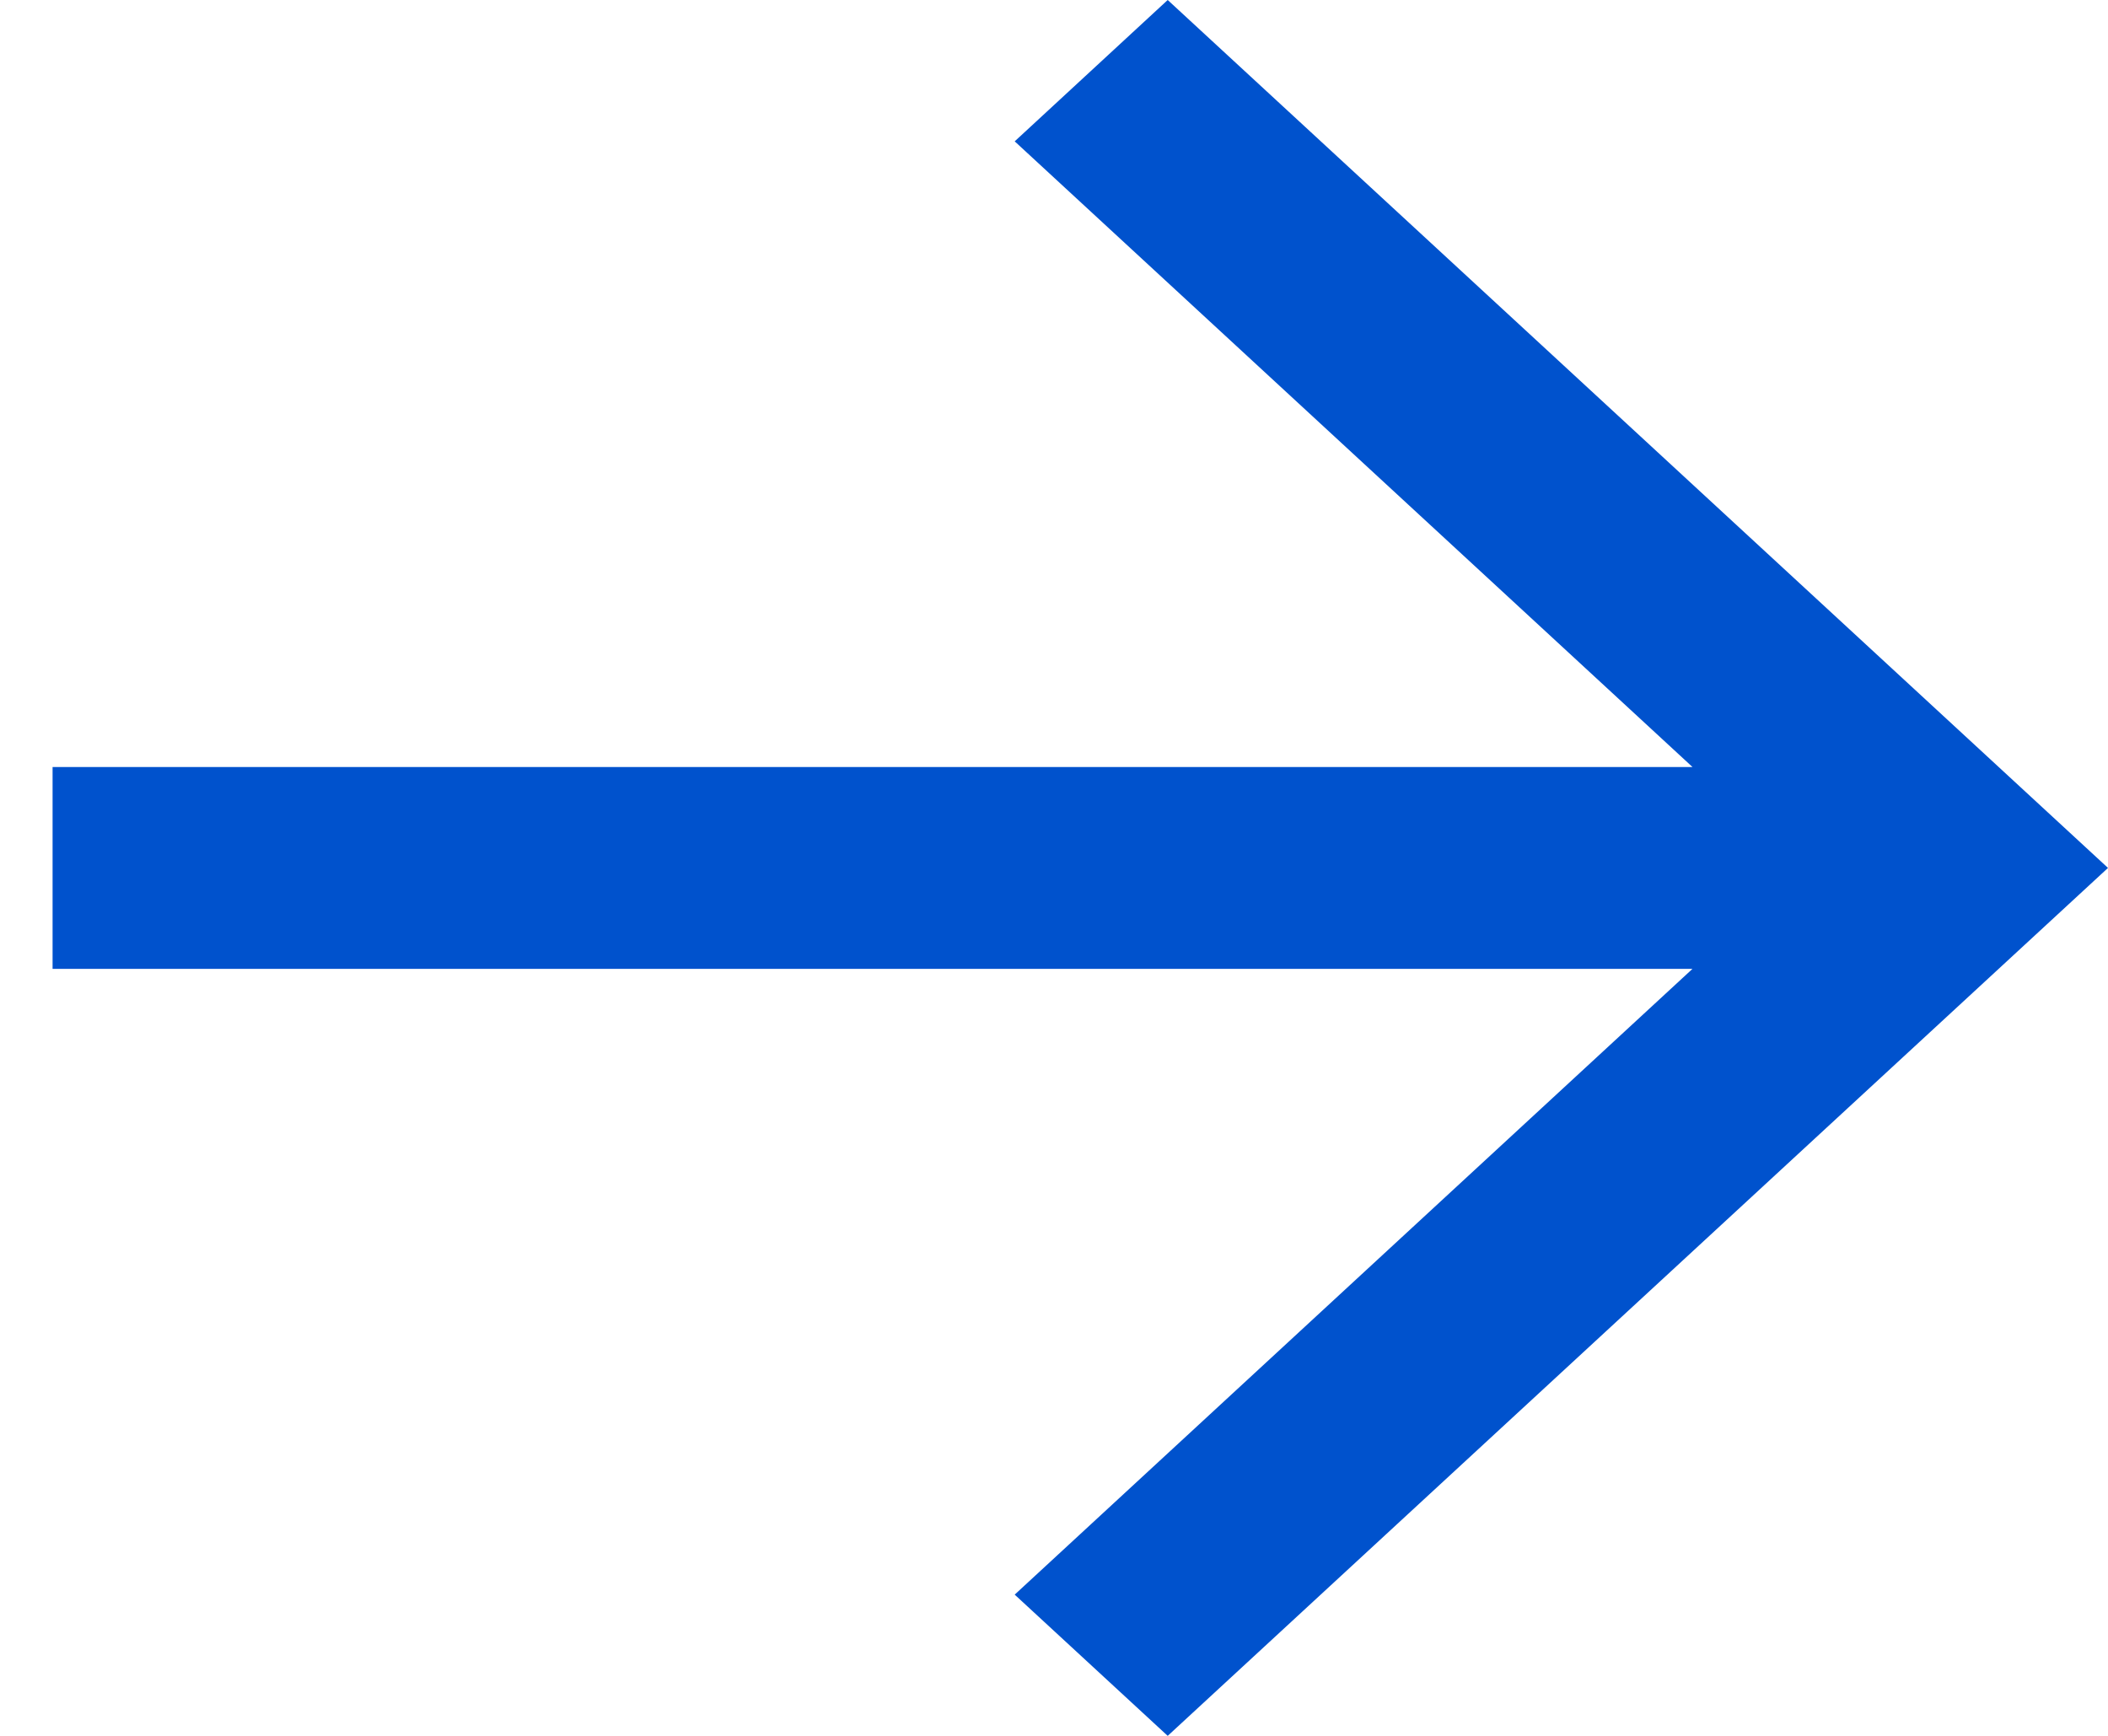
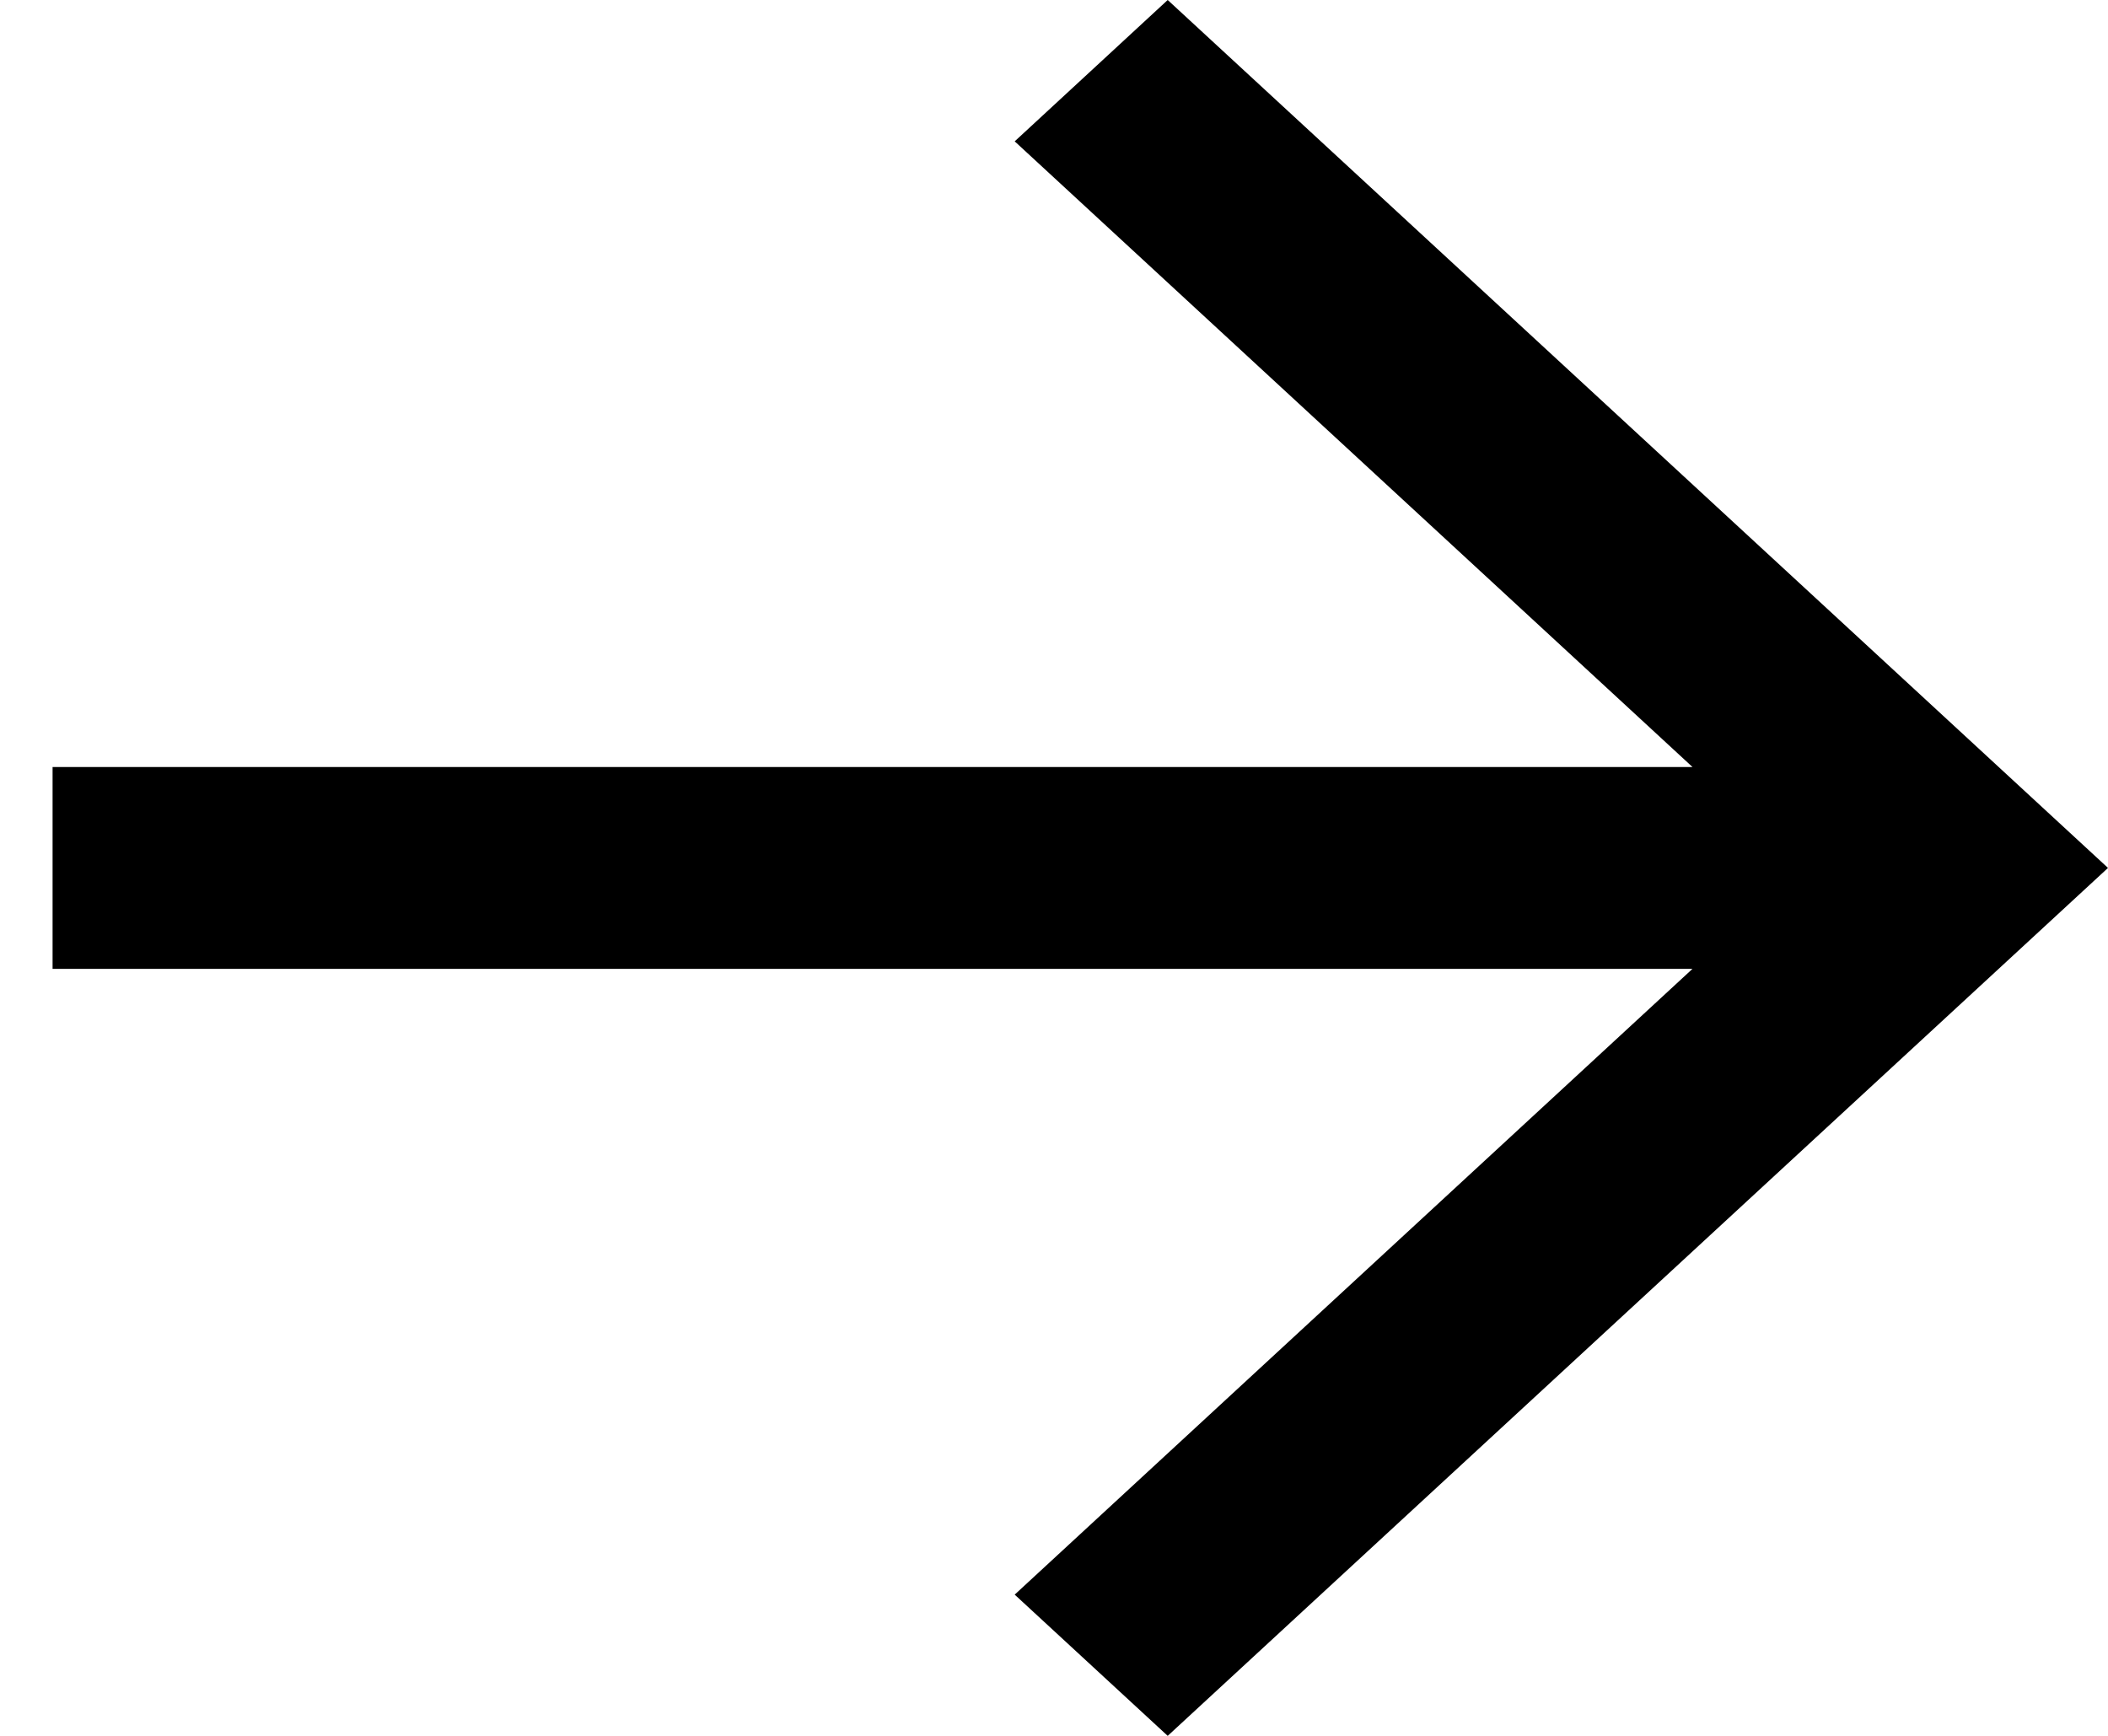
<svg xmlns="http://www.w3.org/2000/svg" width="17" height="14" viewBox="0 0 17 14" fill="none">
-   <path d="M8.183 12.861L9.417 14L17 7L9.417 0L8.183 1.14L13.649 6.186L0.424 6.186L0.424 7.814L13.649 7.814L8.183 12.861Z" fill="#0052CD" />
+   <path d="M8.183 12.861L9.417 14L17 7L9.417 0L8.183 1.14L13.649 6.186L0.424 6.186L0.424 7.814L13.649 7.814L8.183 12.861Z" fill="#000" />
</svg>
